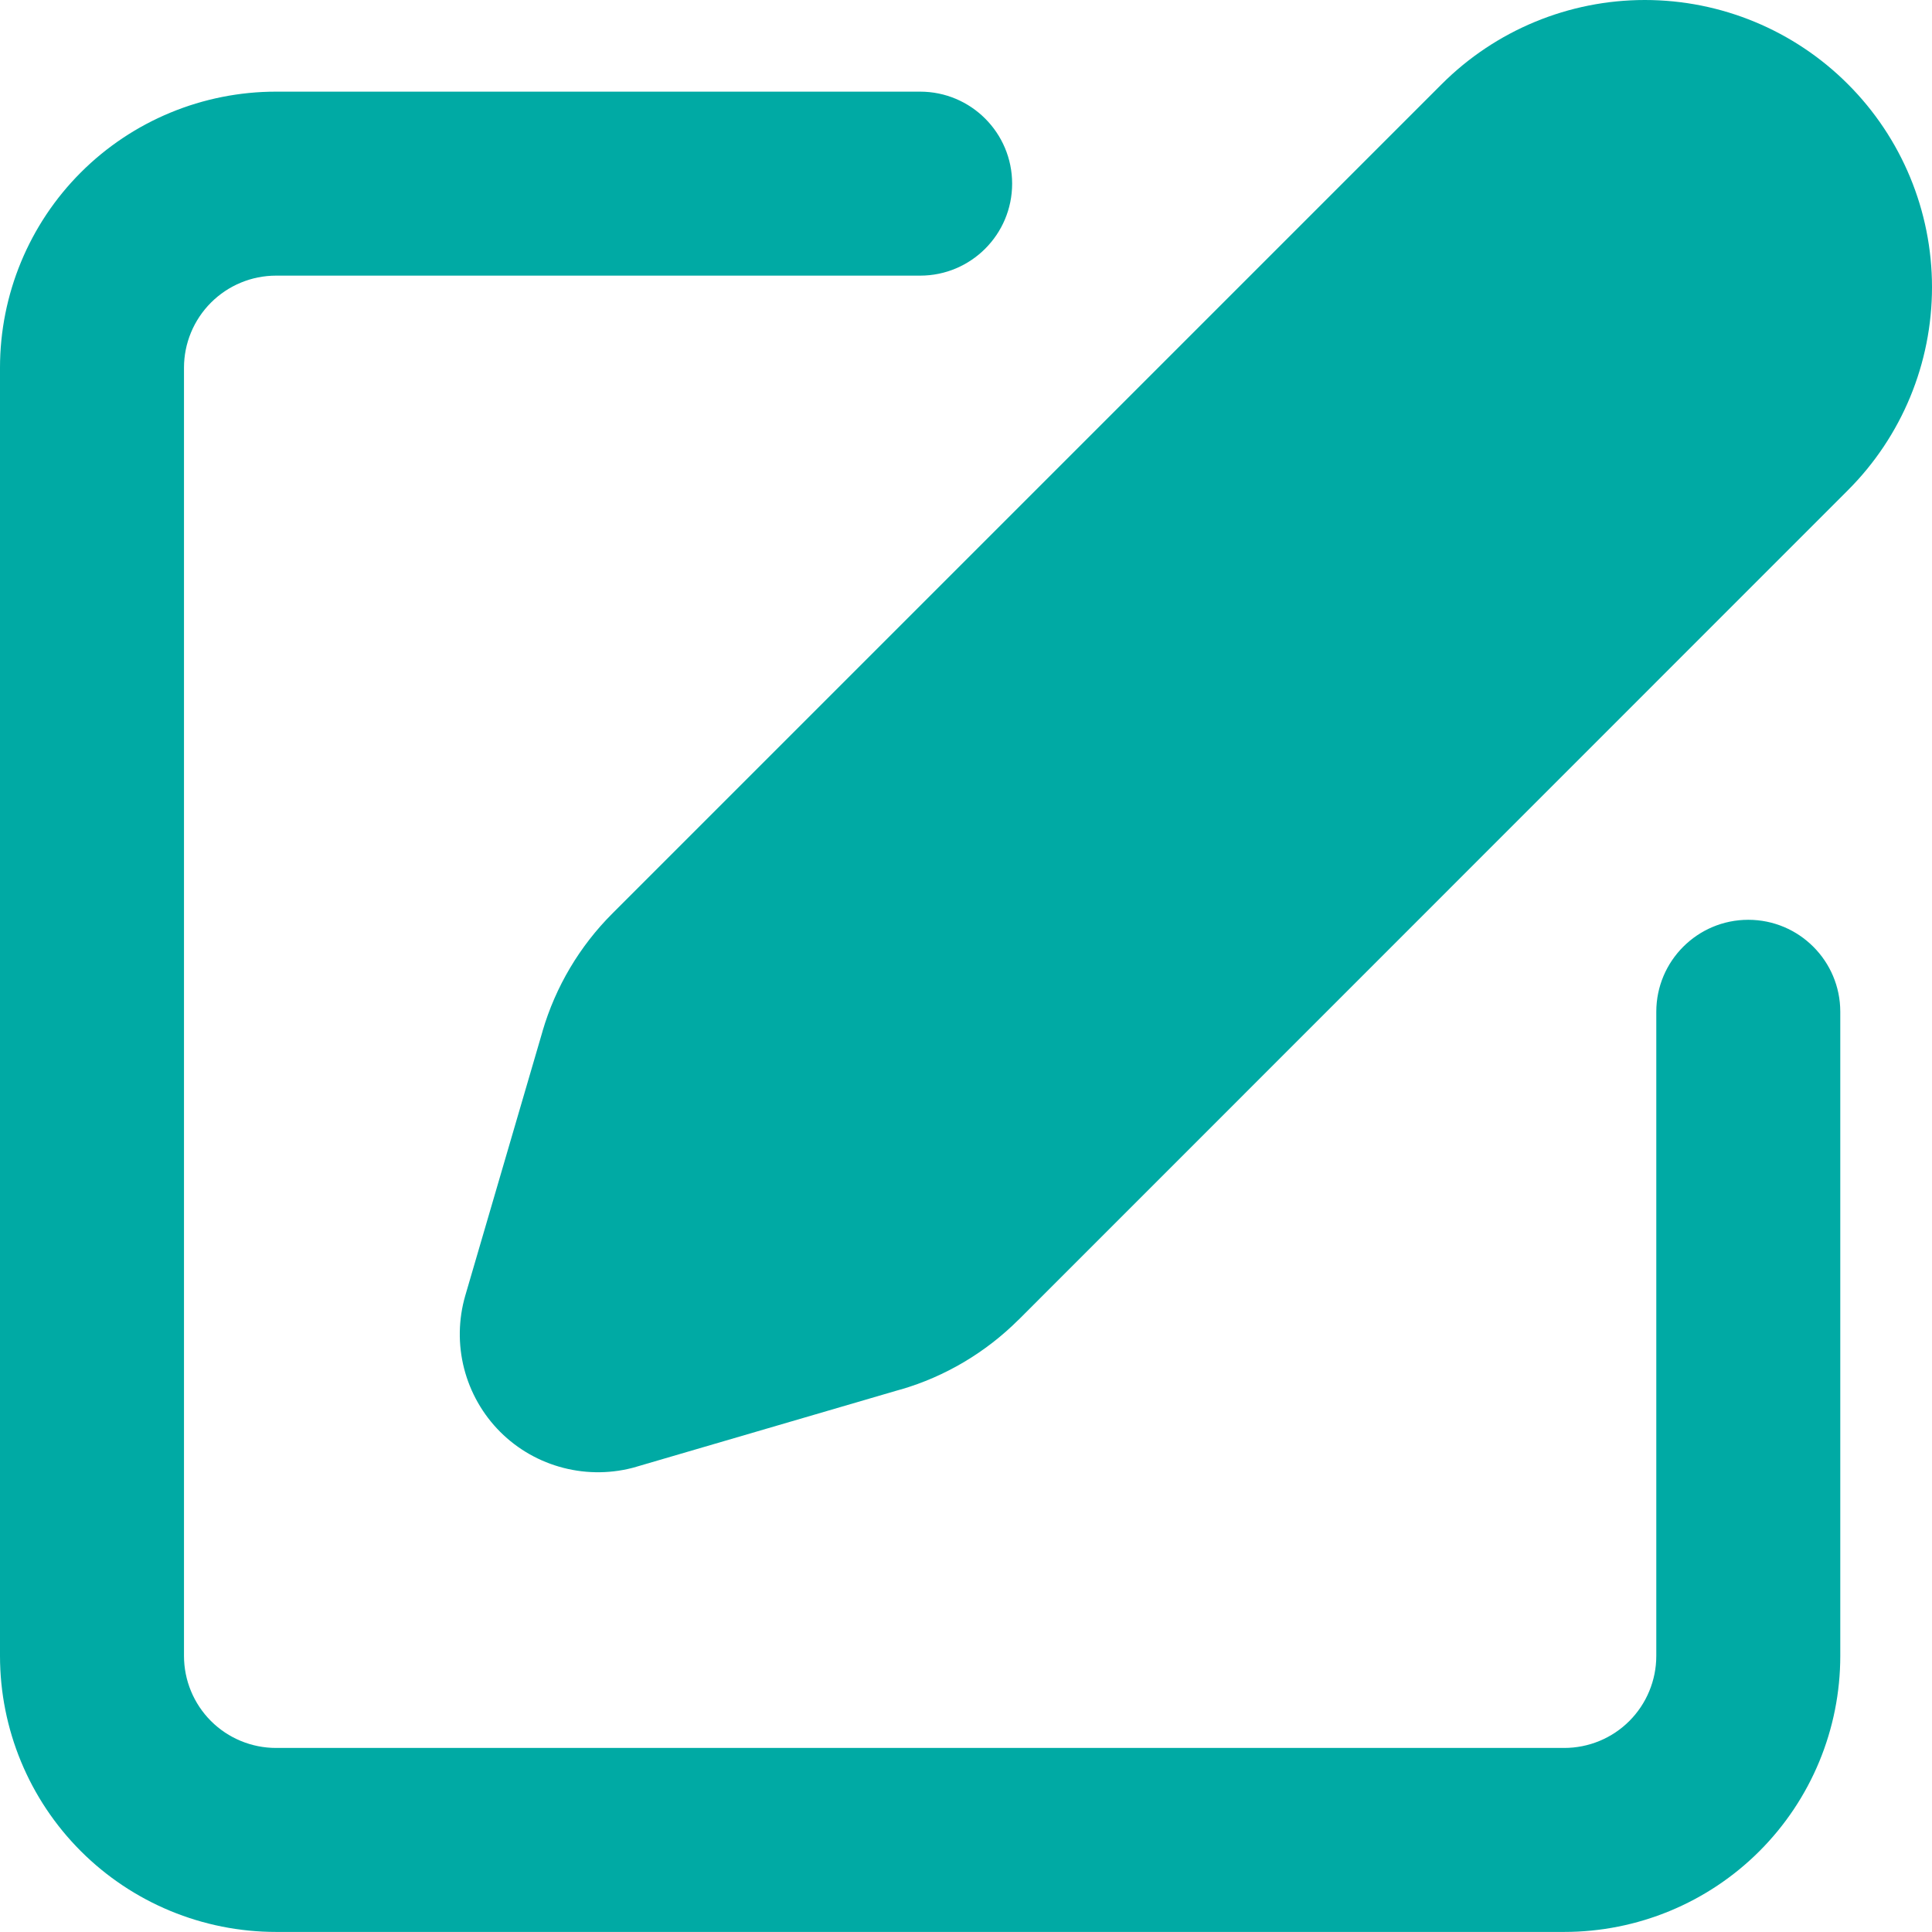
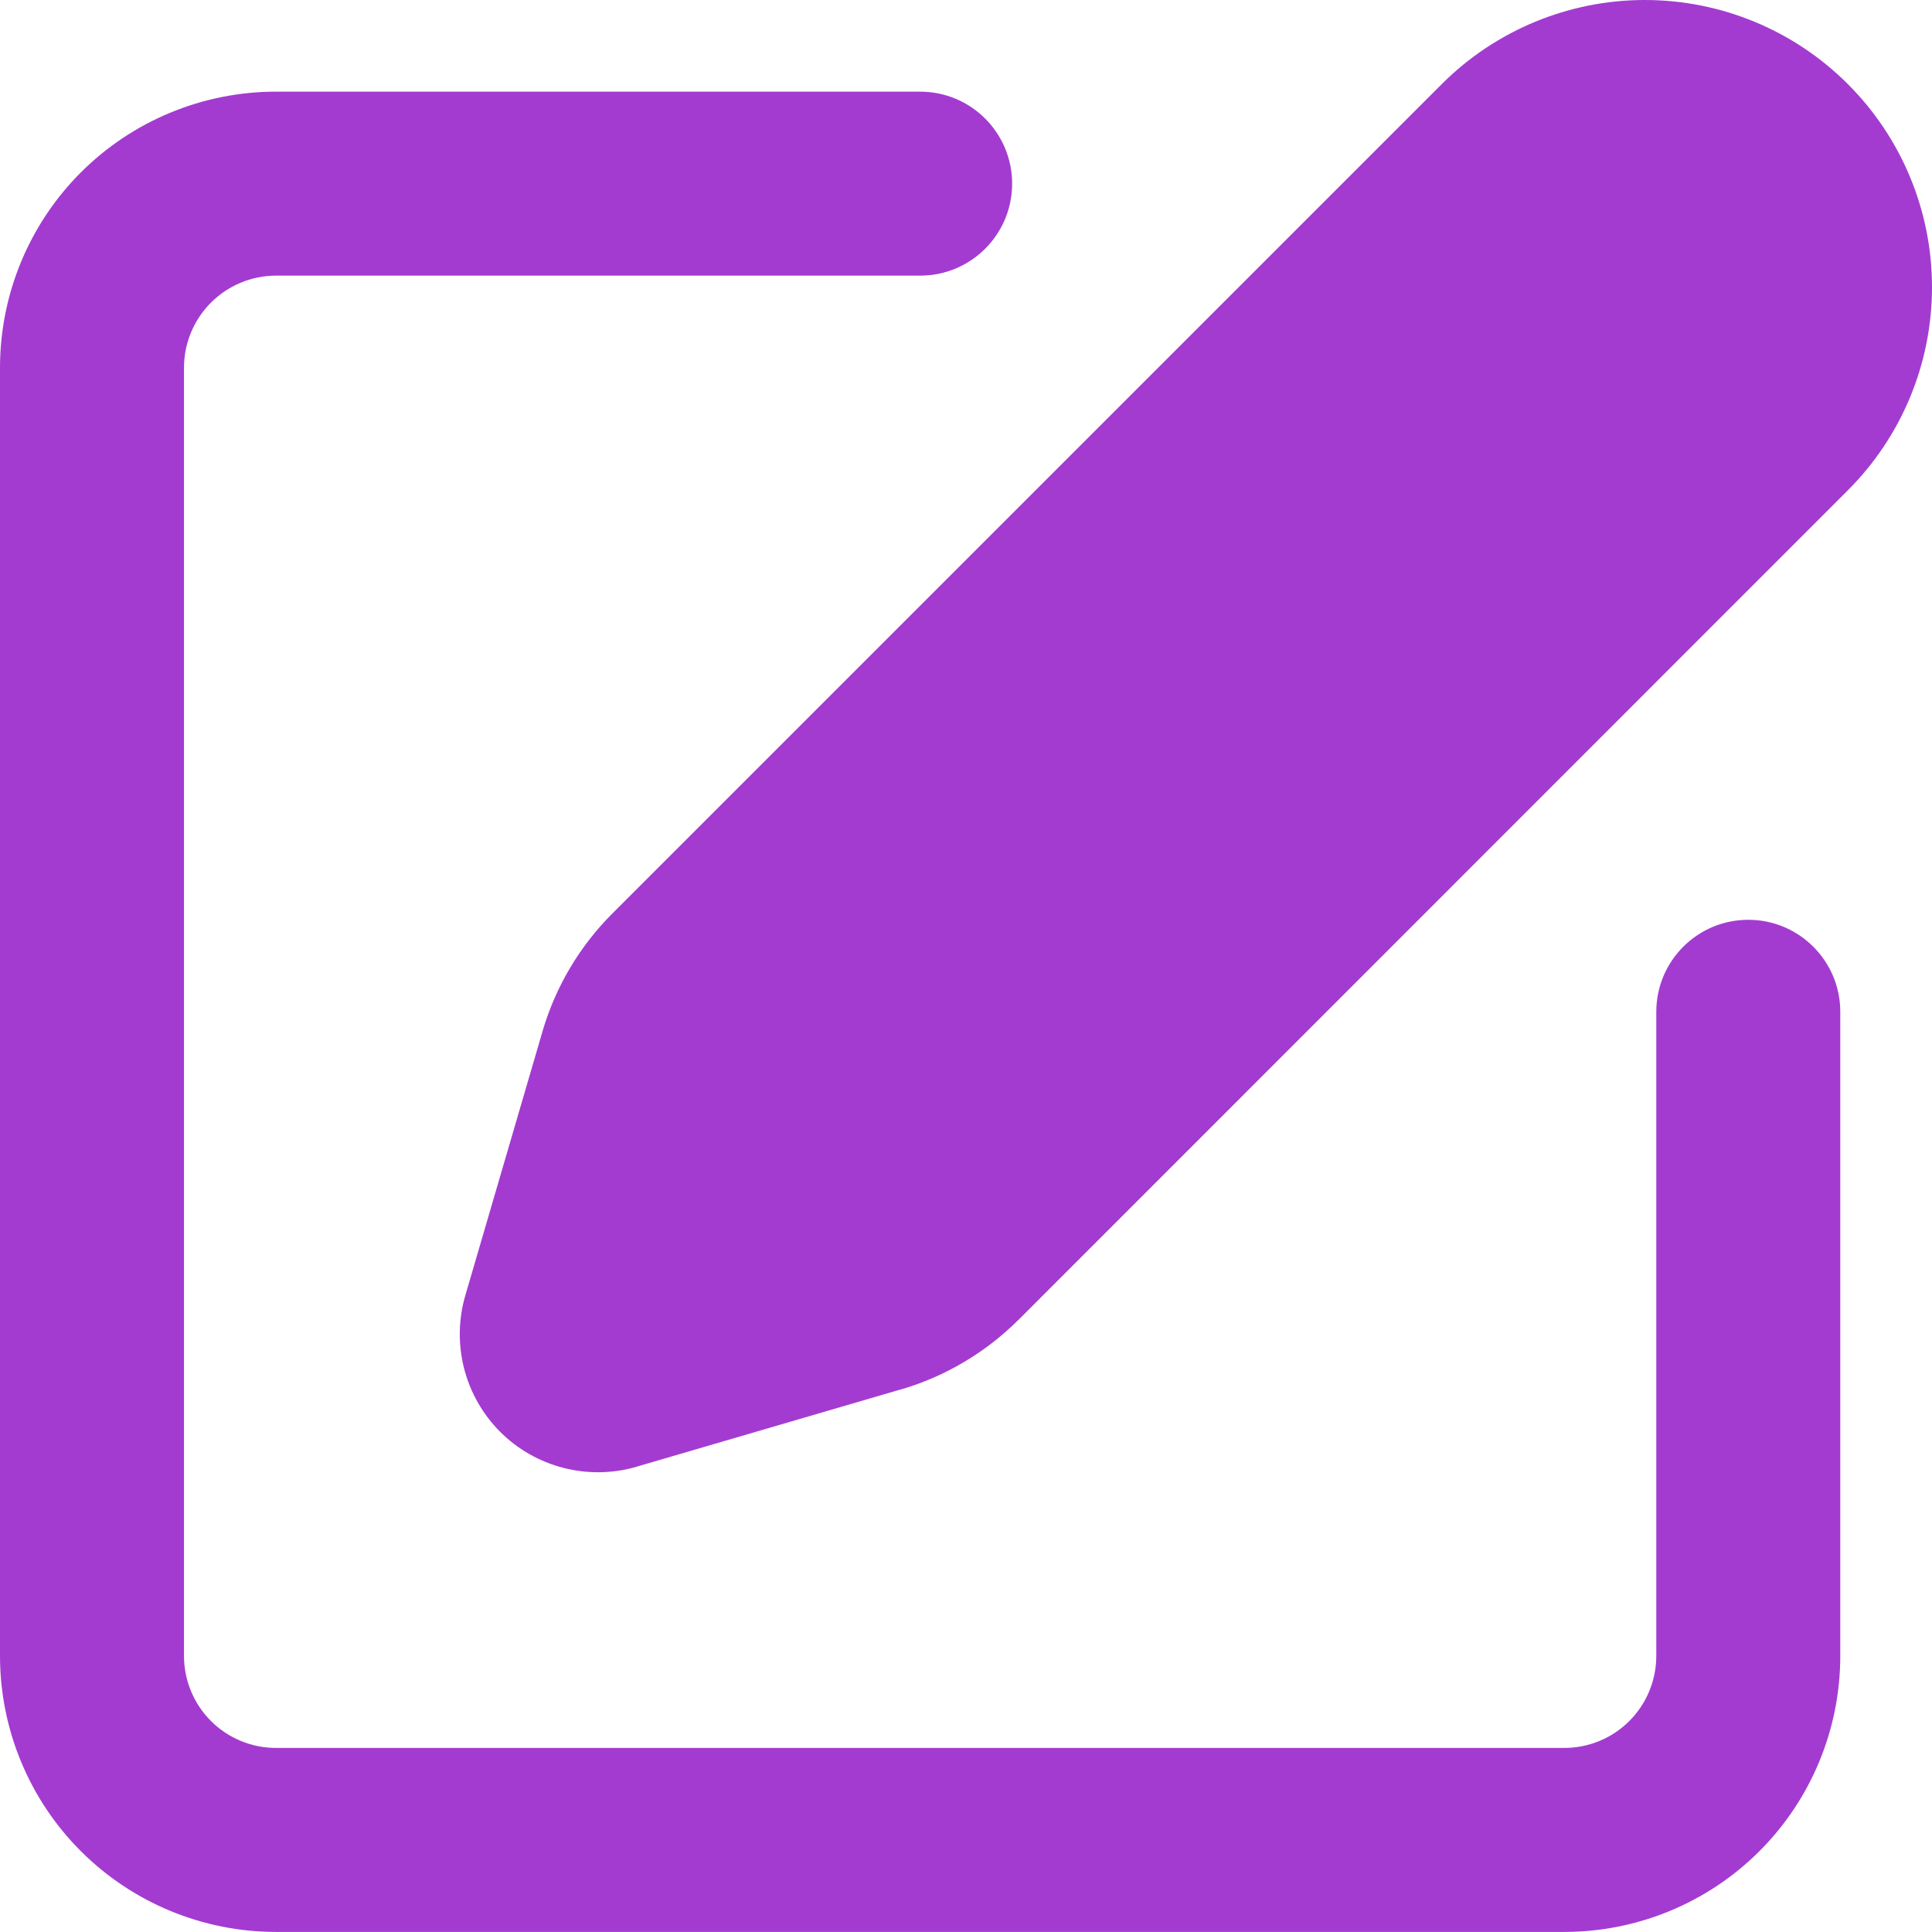
<svg xmlns="http://www.w3.org/2000/svg" viewBox="0 0 27.995 27.994" fill="none">
-   <path id="Vector" d="M13.333 1.328C14.069 1.328 14.666 1.925 14.666 2.661C14.666 3.398 14.069 3.994 13.333 3.994H4C3.646 3.994 3.307 4.135 3.057 4.385C2.807 4.635 2.666 4.975 2.666 5.328V23.994C2.666 24.348 2.807 24.688 3.057 24.938C3.307 25.188 3.647 25.328 4 25.328H22.666C23.02 25.328 23.359 25.188 23.609 24.938C23.859 24.688 24 24.348 24 23.994V14.661C24 13.925 24.597 13.328 25.333 13.328C26.069 13.328 26.666 13.925 26.666 14.661V23.994C26.666 25.055 26.245 26.073 25.495 26.823C24.745 27.573 23.727 27.994 22.666 27.994H4C2.939 27.994 1.921 27.573 1.171 26.823C0.421 26.073 0 25.055 0 23.994V5.328C8.60961e-05 4.267 0.421 3.249 1.171 2.499C1.921 1.749 2.939 1.328 4 1.328H13.333ZM23.834 0C24.938 0 25.996 0.438 26.776 1.219C27.557 1.999 27.995 3.058 27.995 4.161C27.995 5.265 27.557 6.324 26.776 7.104L14.76 19.123H14.759C14.284 19.597 13.697 19.946 13.053 20.134L13.052 20.133L9.223 21.253L9.222 21.254C8.878 21.354 8.512 21.359 8.165 21.27C7.818 21.181 7.501 21.001 7.248 20.748C6.995 20.495 6.814 20.177 6.725 19.83C6.636 19.483 6.642 19.117 6.742 18.773L7.862 14.942V14.94C8.051 14.297 8.399 13.71 8.874 13.236L20.891 1.219C21.671 0.439 22.73 0 23.834 0Z" fill="#00AAA4" />
+   <path id="Vector" d="M13.333 1.328C14.069 1.328 14.666 1.925 14.666 2.661C14.666 3.398 14.069 3.994 13.333 3.994H4C3.646 3.994 3.307 4.135 3.057 4.385C2.807 4.635 2.666 4.975 2.666 5.328V23.994C2.666 24.348 2.807 24.688 3.057 24.938C3.307 25.188 3.647 25.328 4 25.328H22.666C23.02 25.328 23.359 25.188 23.609 24.938C23.859 24.688 24 24.348 24 23.994V14.661C24 13.925 24.597 13.328 25.333 13.328C26.069 13.328 26.666 13.925 26.666 14.661V23.994C26.666 25.055 26.245 26.073 25.495 26.823C24.745 27.573 23.727 27.994 22.666 27.994H4C2.939 27.994 1.921 27.573 1.171 26.823C0.421 26.073 0 25.055 0 23.994V5.328C8.60961e-05 4.267 0.421 3.249 1.171 2.499C1.921 1.749 2.939 1.328 4 1.328H13.333ZM23.834 0C24.938 0 25.996 0.438 26.776 1.219C27.557 1.999 27.995 3.058 27.995 4.161C27.995 5.265 27.557 6.324 26.776 7.104L14.76 19.123H14.759C14.284 19.597 13.697 19.946 13.053 20.134L13.052 20.133L9.223 21.253L9.222 21.254C8.878 21.354 8.512 21.359 8.165 21.27C7.818 21.181 7.501 21.001 7.248 20.748C6.995 20.495 6.814 20.177 6.725 19.83C6.636 19.483 6.642 19.117 6.742 18.773L7.862 14.942V14.94C8.051 14.297 8.399 13.71 8.874 13.236L20.891 1.219C21.671 0.439 22.73 0 23.834 0Z" fill="#A33BD1" />
</svg>
